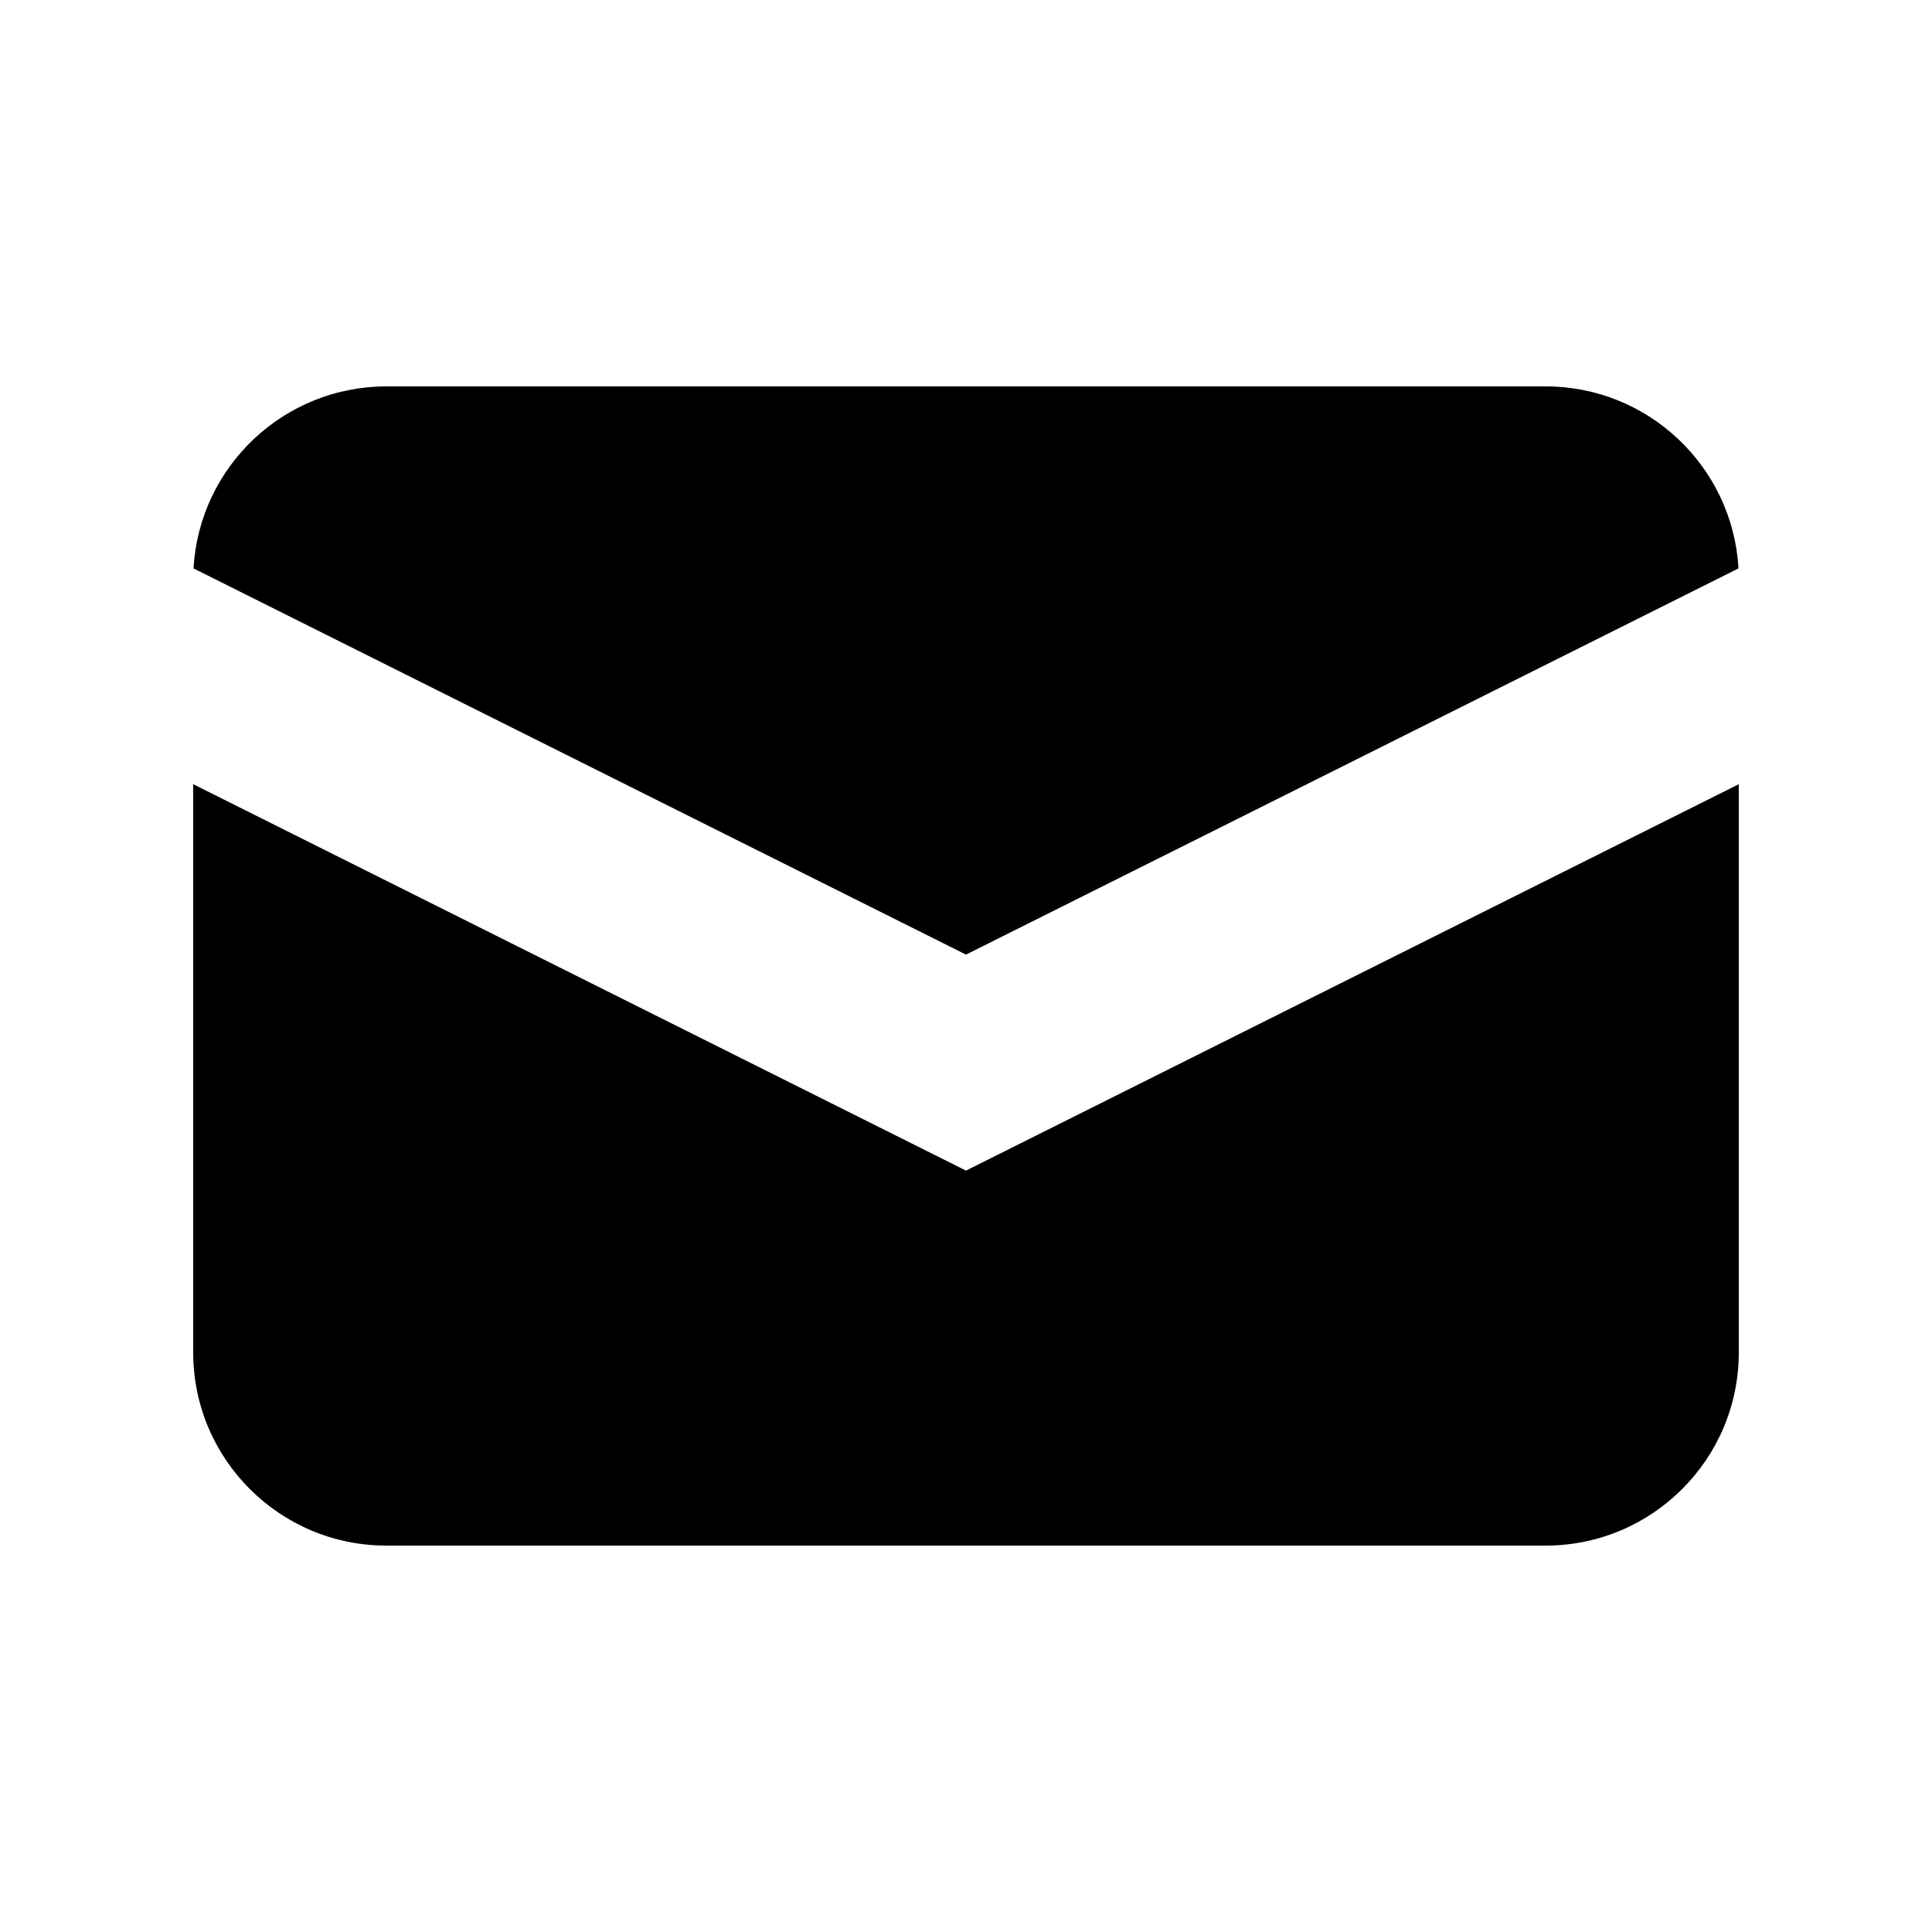
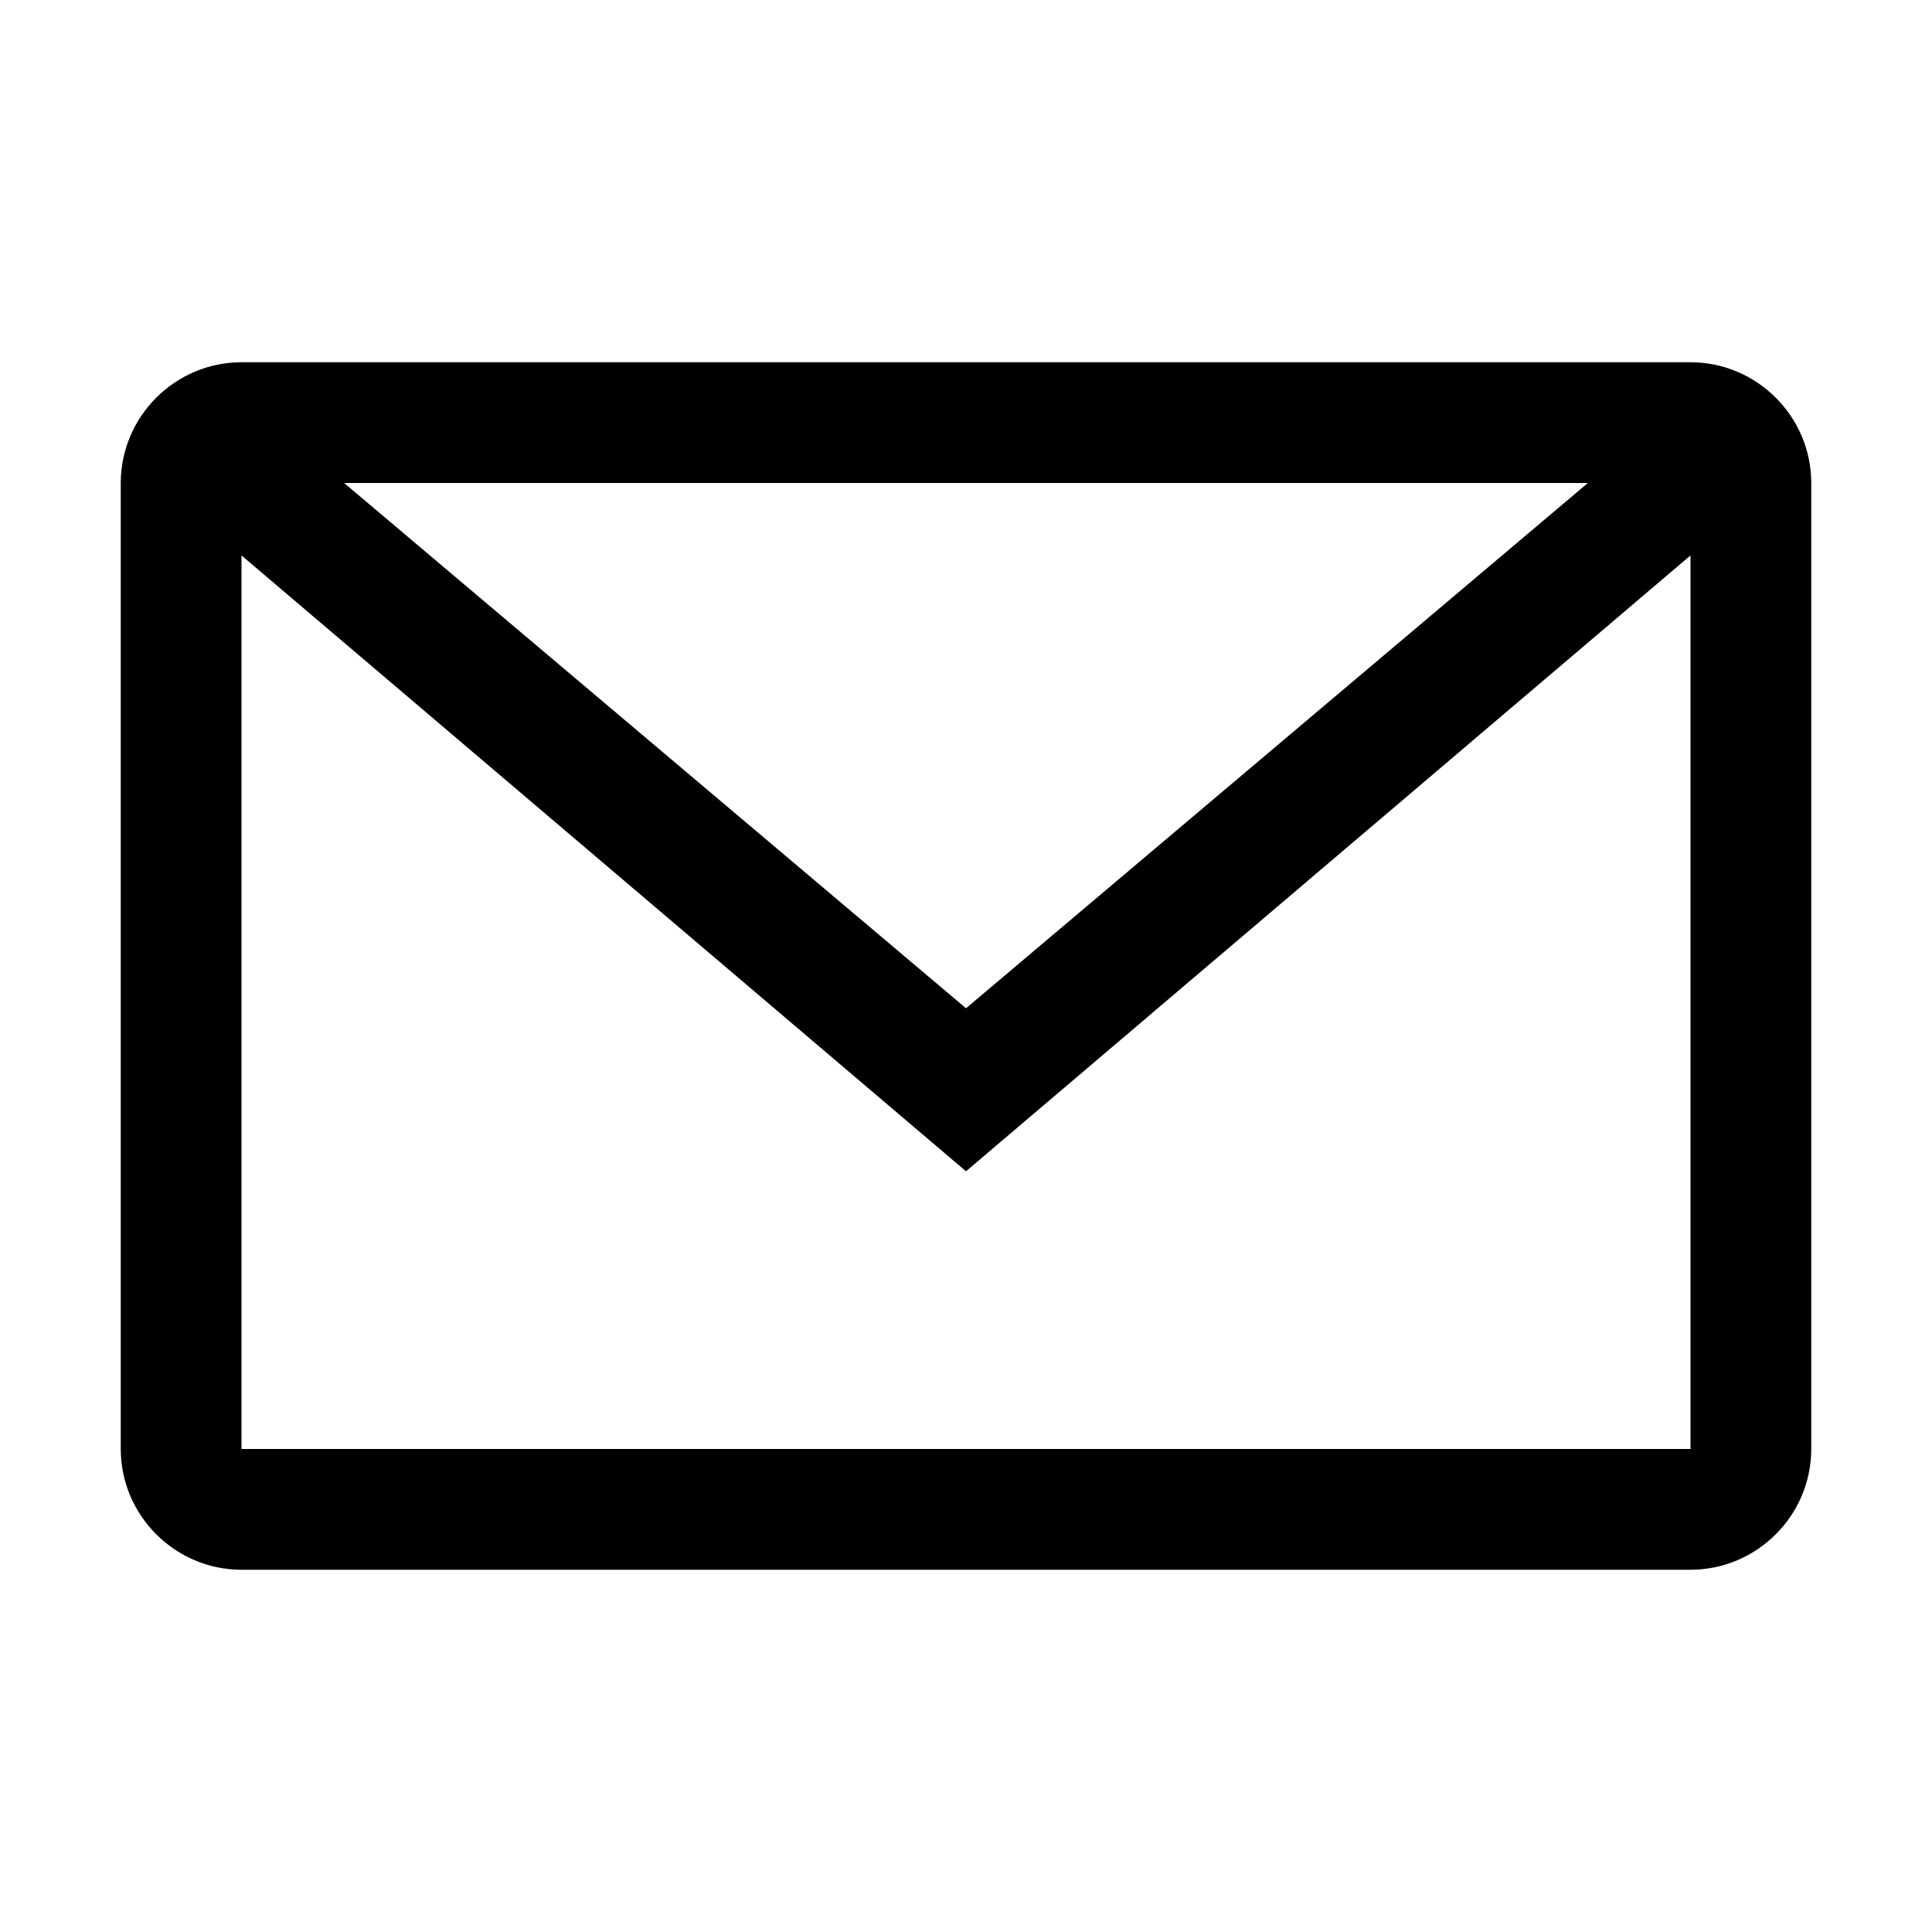
- <svg xmlns="http://www.w3.org/2000/svg" viewBox="0 0 20 20">
-   <path d="M2.003 5.884L10 9.882l7.997-3.998A2 2 0 0016 4H4a2 2 0 00-1.997 1.884z" />
-   <path d="M18 8.118l-8 4-8-4V14a2 2 0 002 2h12a2 2 0 002-2V8.118z" />
+ <svg xmlns="http://www.w3.org/2000/svg" class="icon" width="200px" height="200.00px" viewBox="0 0 1024 1024" version="1.1">
+   <path d="M896 192 128 192C92.8 192 64 220.8 64 256l0 512c0 35.2 28.8 64 64 64l768 0c35.2 0 64-28.8 64-64L960 256C960 220.8 931.2 192 896 192zM841.6 256 512 534.4 182.4 256 841.6 256zM128 768 128 294.4l384 326.4L896 294.4 896 768 128 768z" />
</svg>
